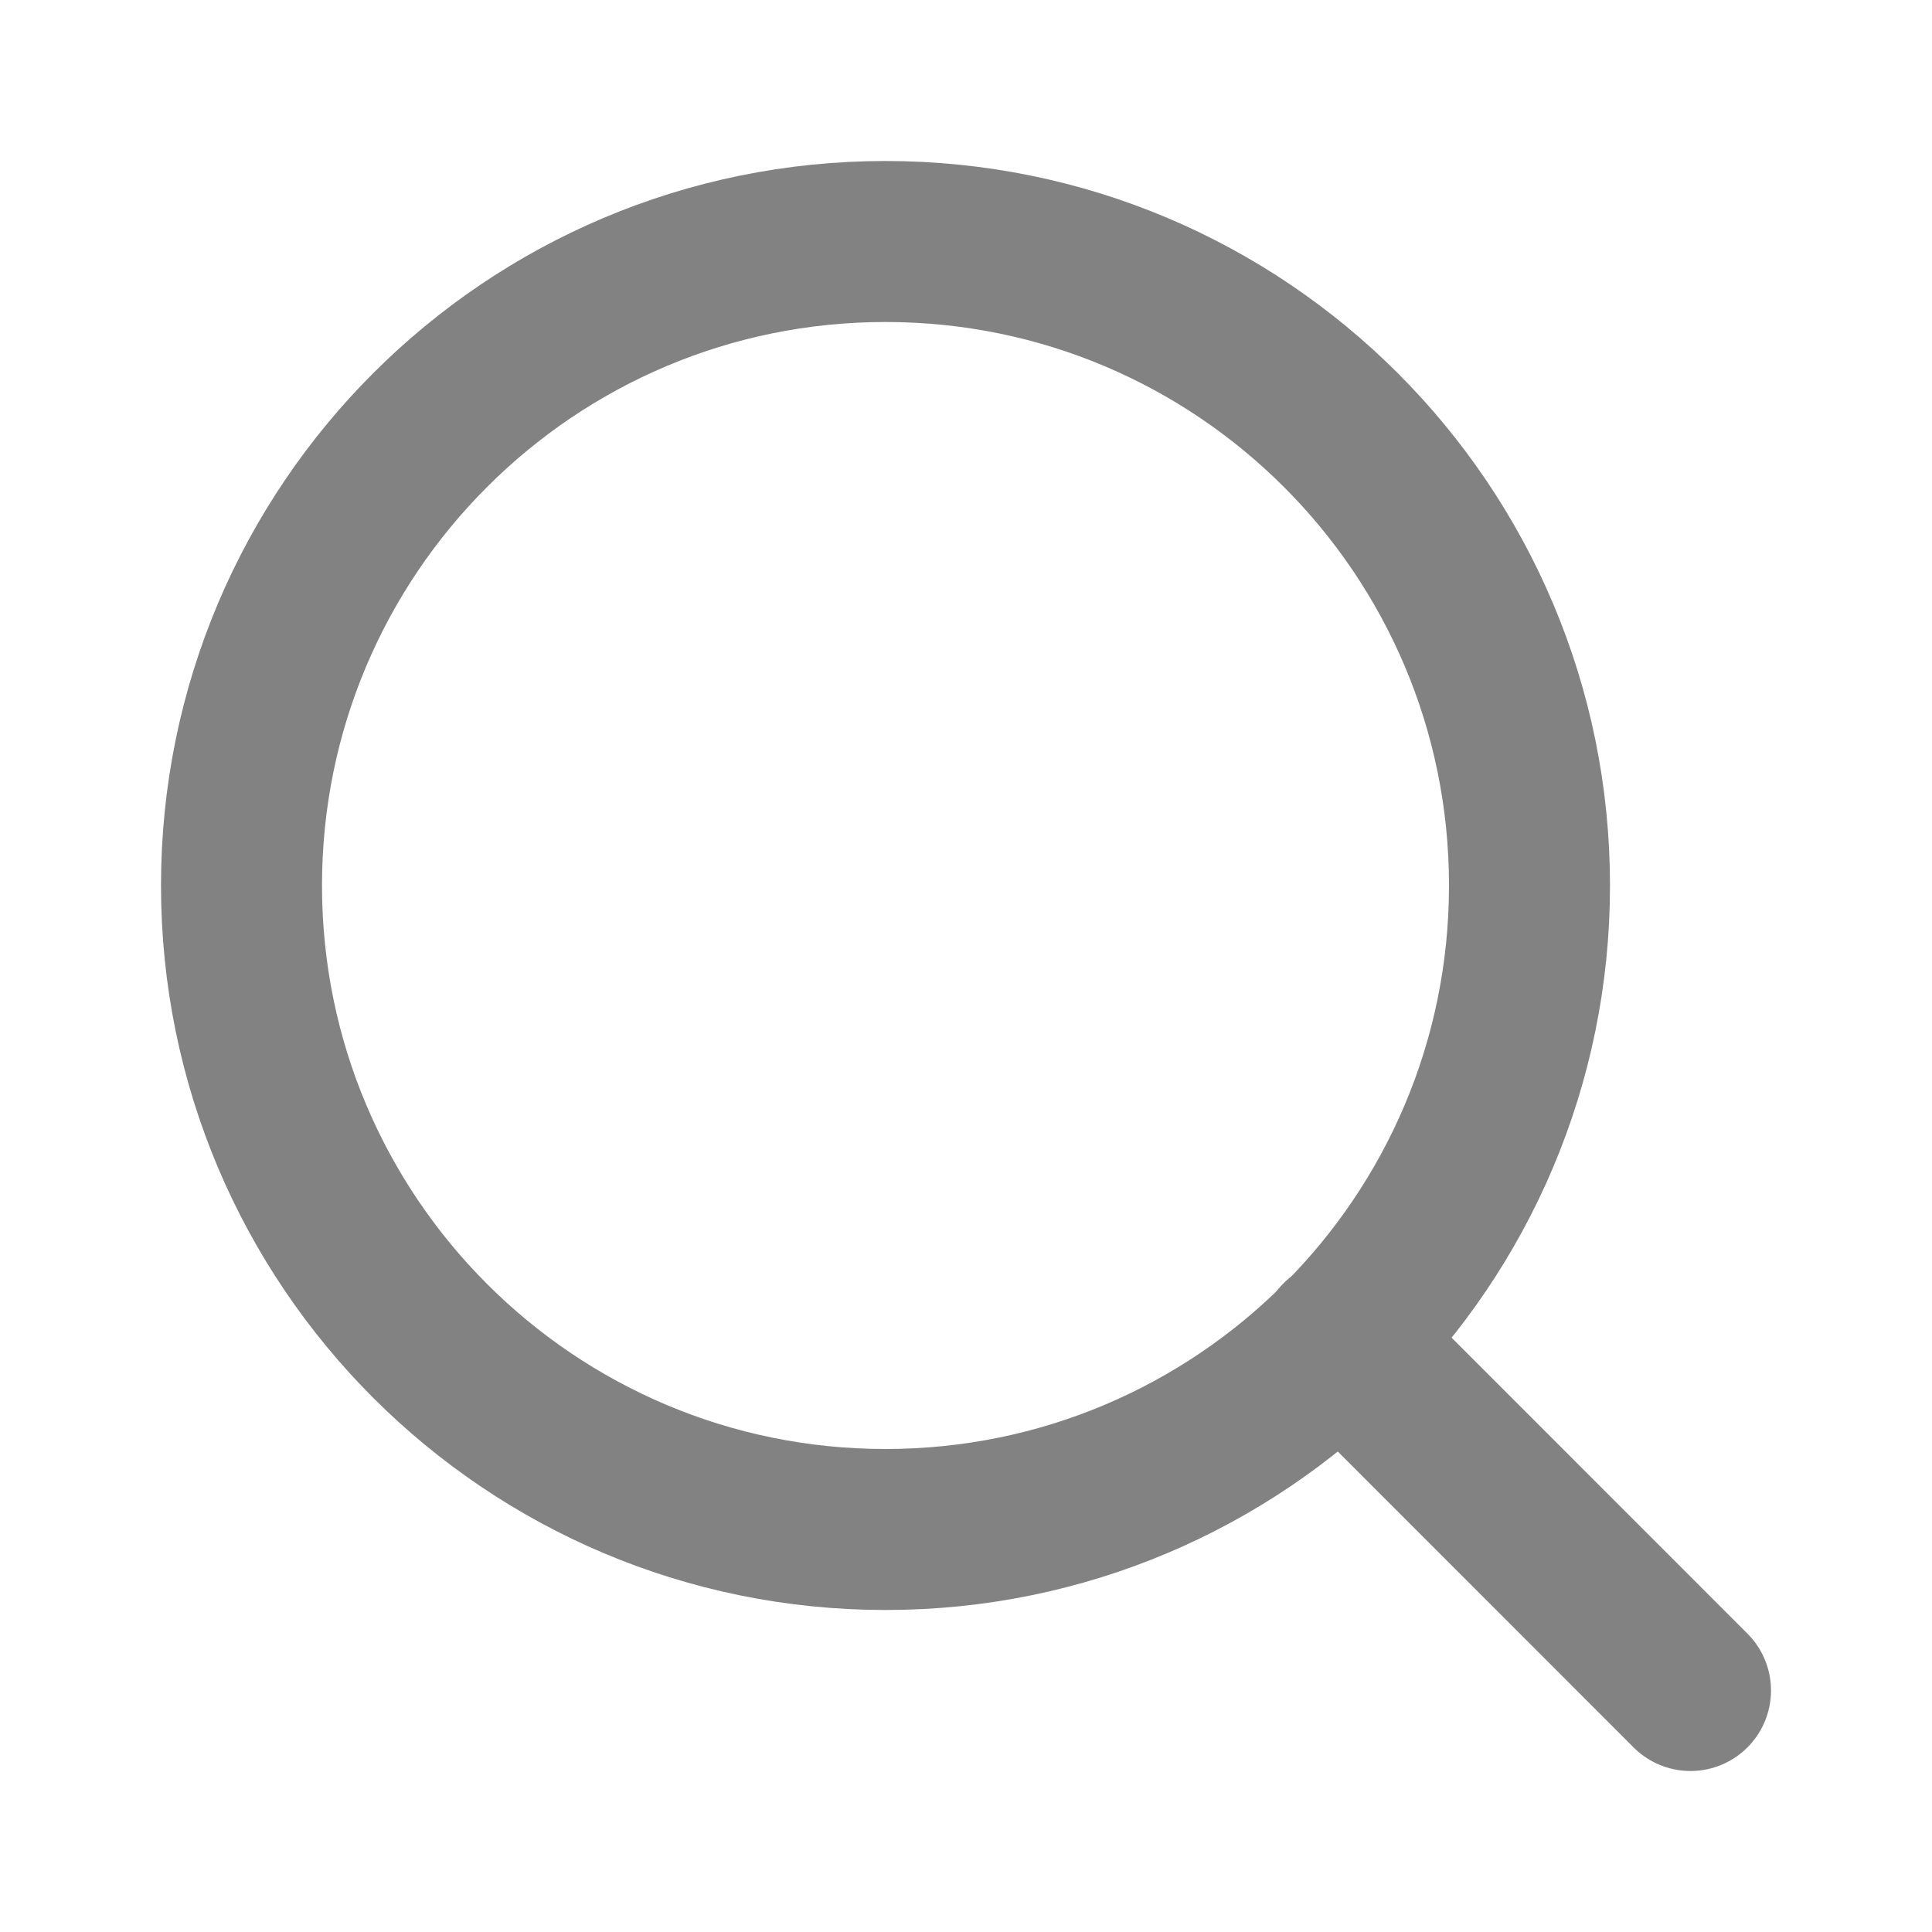
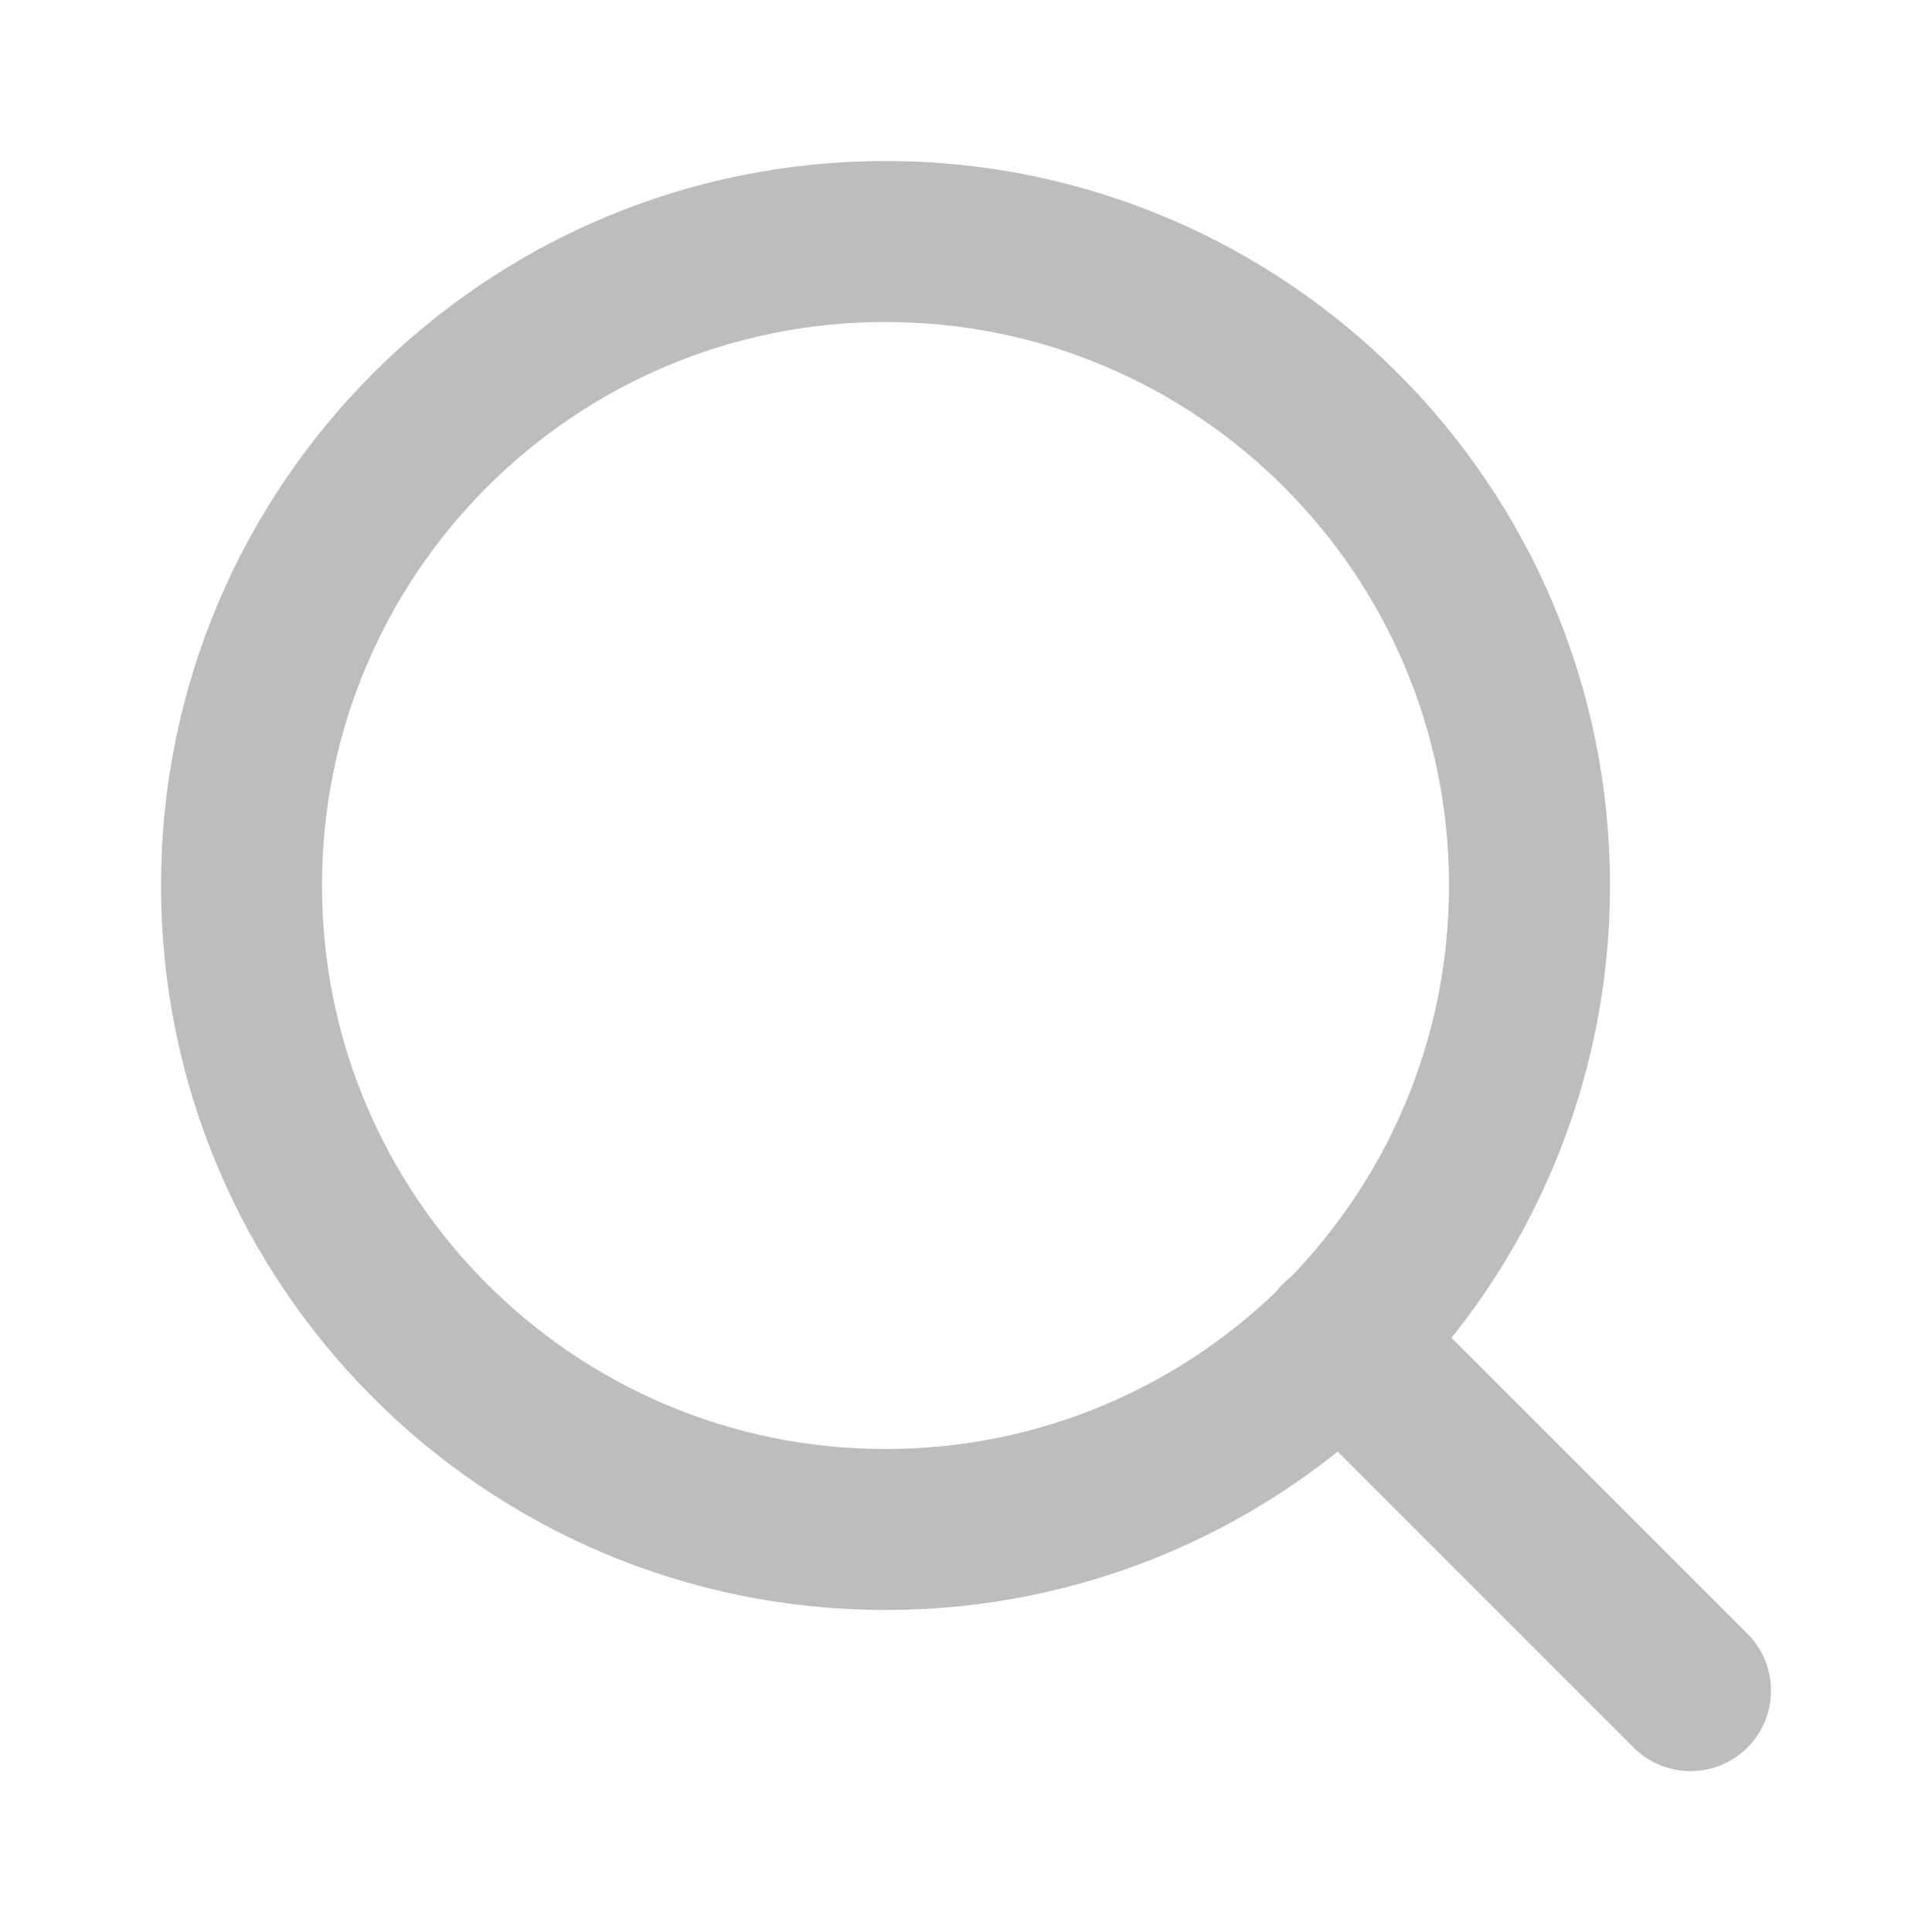
<svg xmlns="http://www.w3.org/2000/svg" width="18" height="18" viewBox="0 0 18 18" fill="none">
-   <path d="M8.25 14.25C11.564 14.25 14.25 11.564 14.25 8.25C14.25 4.936 11.564 2.25 8.25 2.25C4.936 2.25 2.25 4.936 2.25 8.25C2.25 11.564 4.936 14.25 8.25 14.25Z" stroke="#828282" stroke-width="1.5" stroke-linecap="round" stroke-linejoin="round" />
-   <path d="M15.75 15.75L12.488 12.487" stroke="#828282" stroke-width="1.5" stroke-linecap="round" stroke-linejoin="round" />
+   <path d="M8.25 14.25C11.564 14.25 14.25 11.564 14.25 8.25C14.25 4.936 11.564 2.25 8.25 2.25C4.936 2.25 2.25 4.936 2.25 8.25C2.25 11.564 4.936 14.25 8.25 14.25Z" stroke="#BDBDBD" stroke-width="1.5" stroke-linecap="round" stroke-linejoin="round" />
+   <path d="M15.75 15.751L12.487 12.488" stroke="#BDBDBD" stroke-width="1.5" stroke-linecap="round" stroke-linejoin="round" />
</svg>
